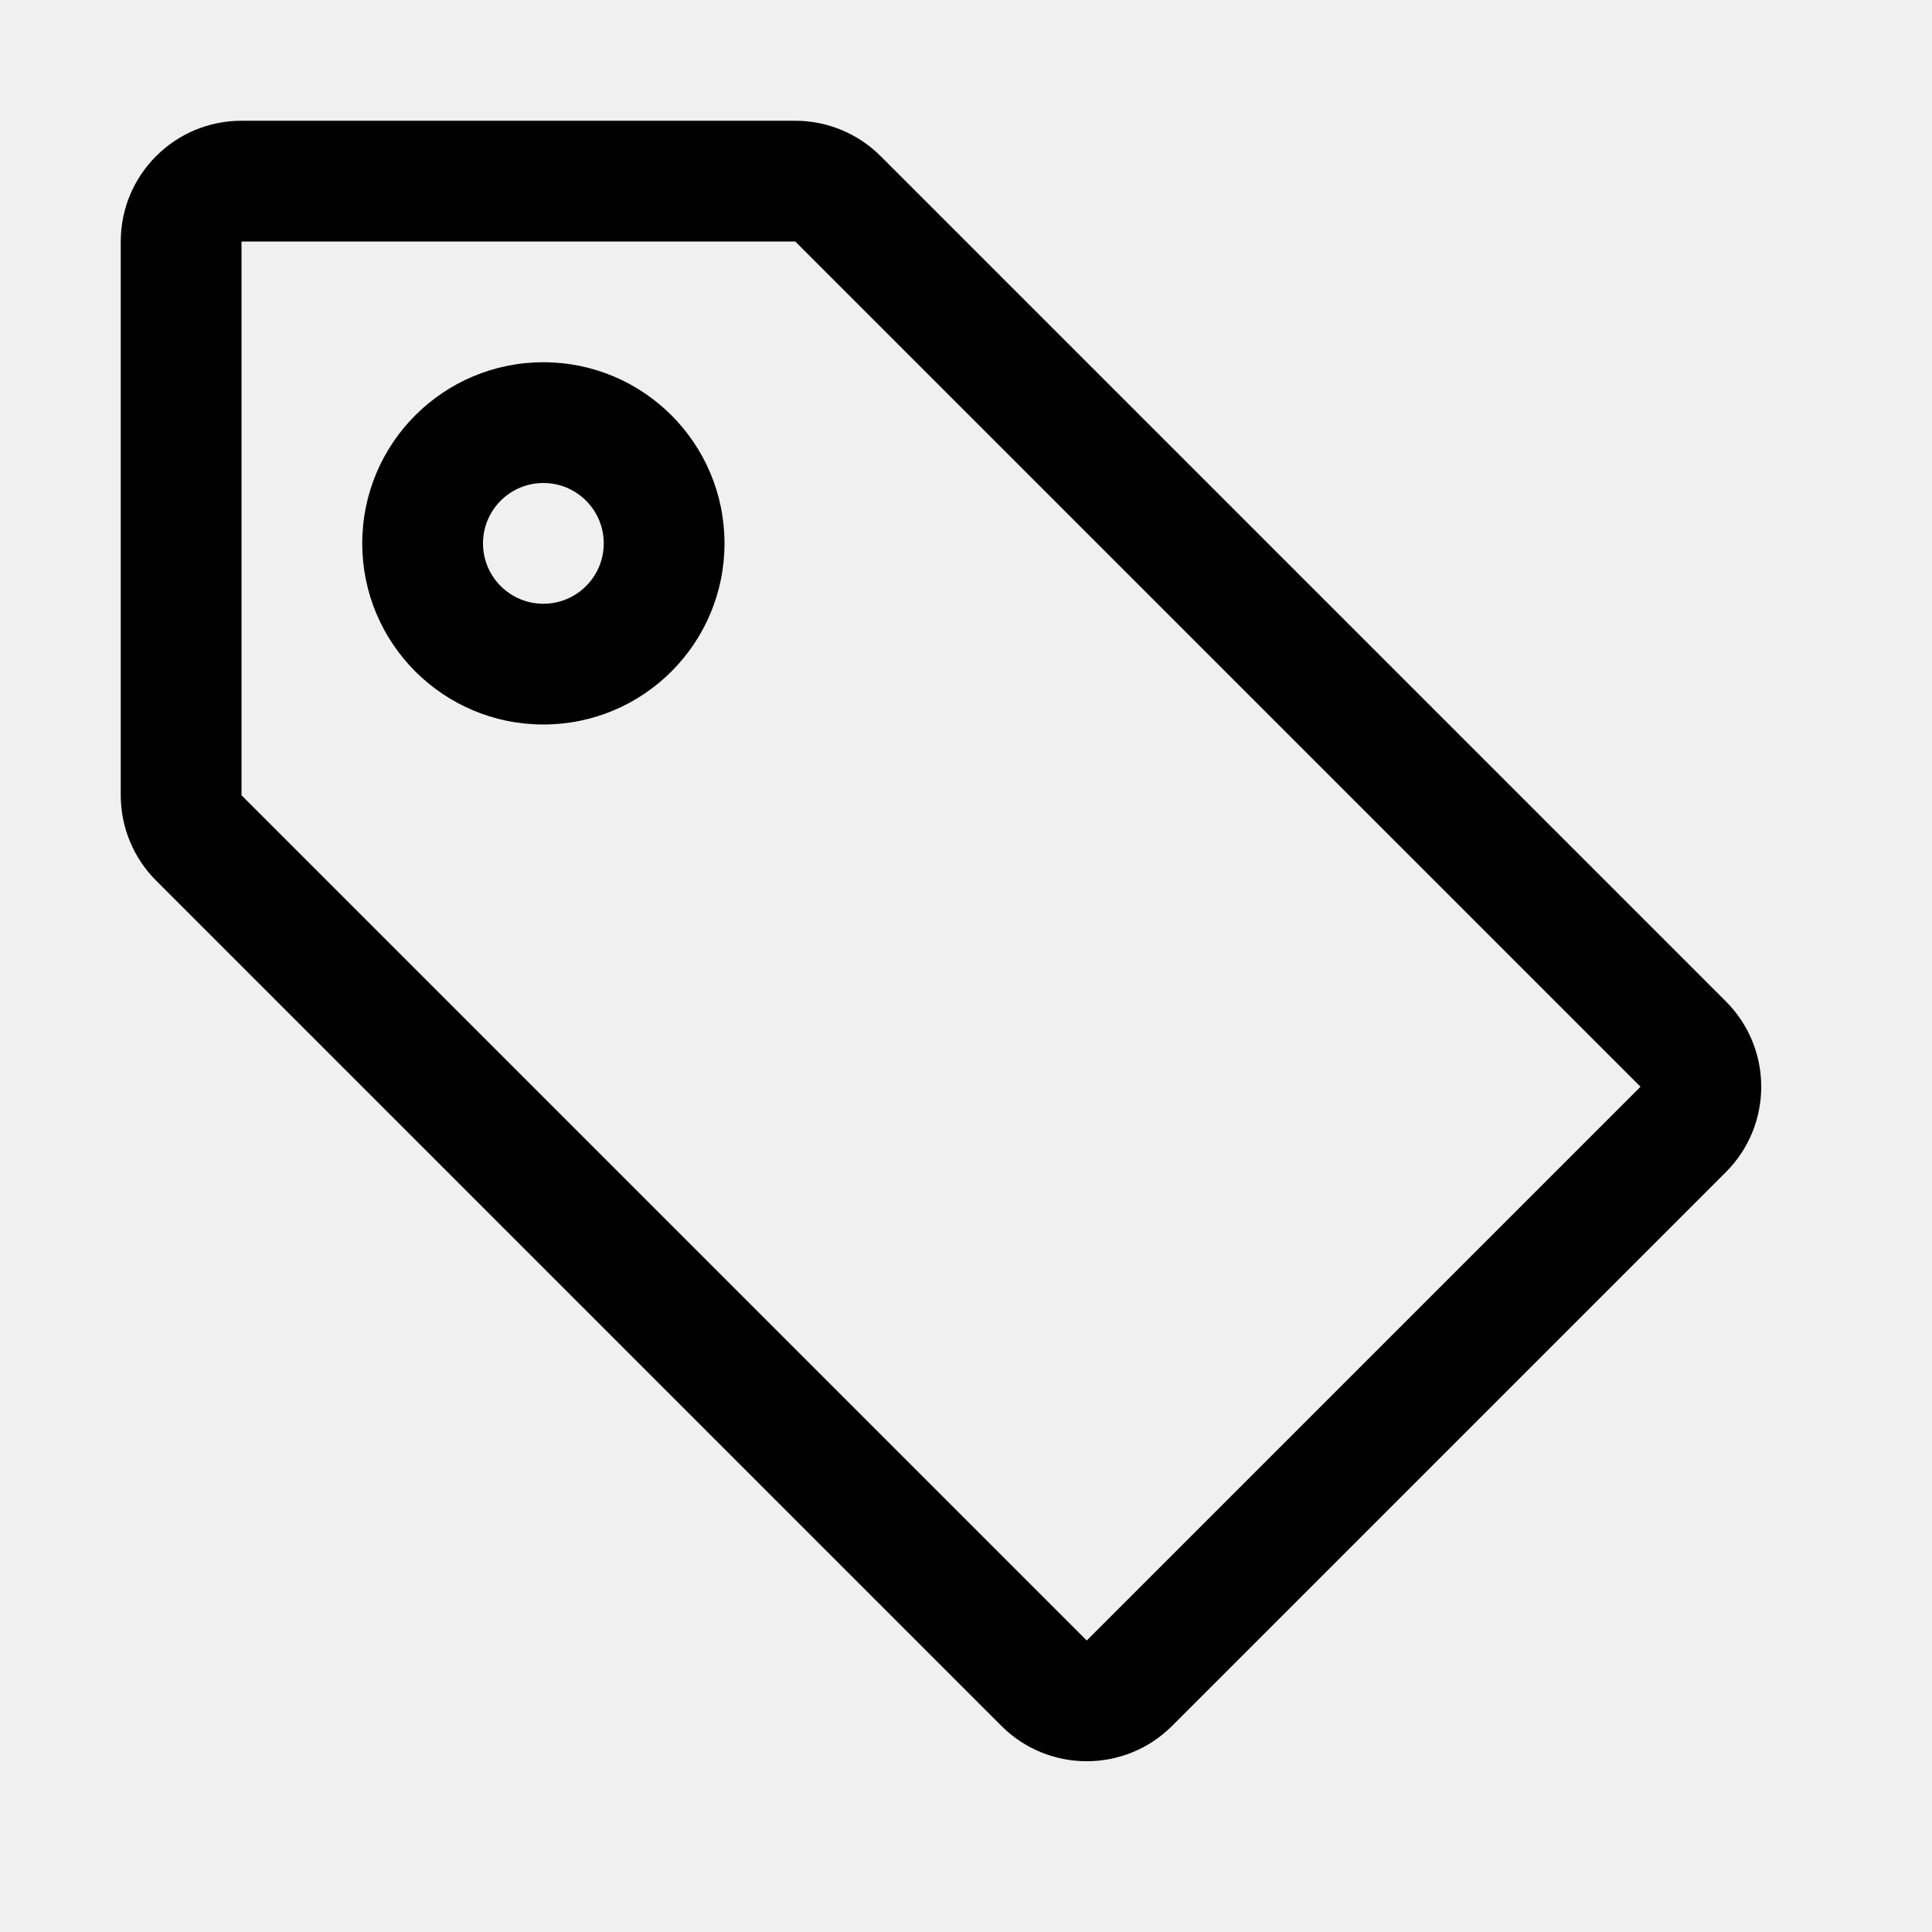
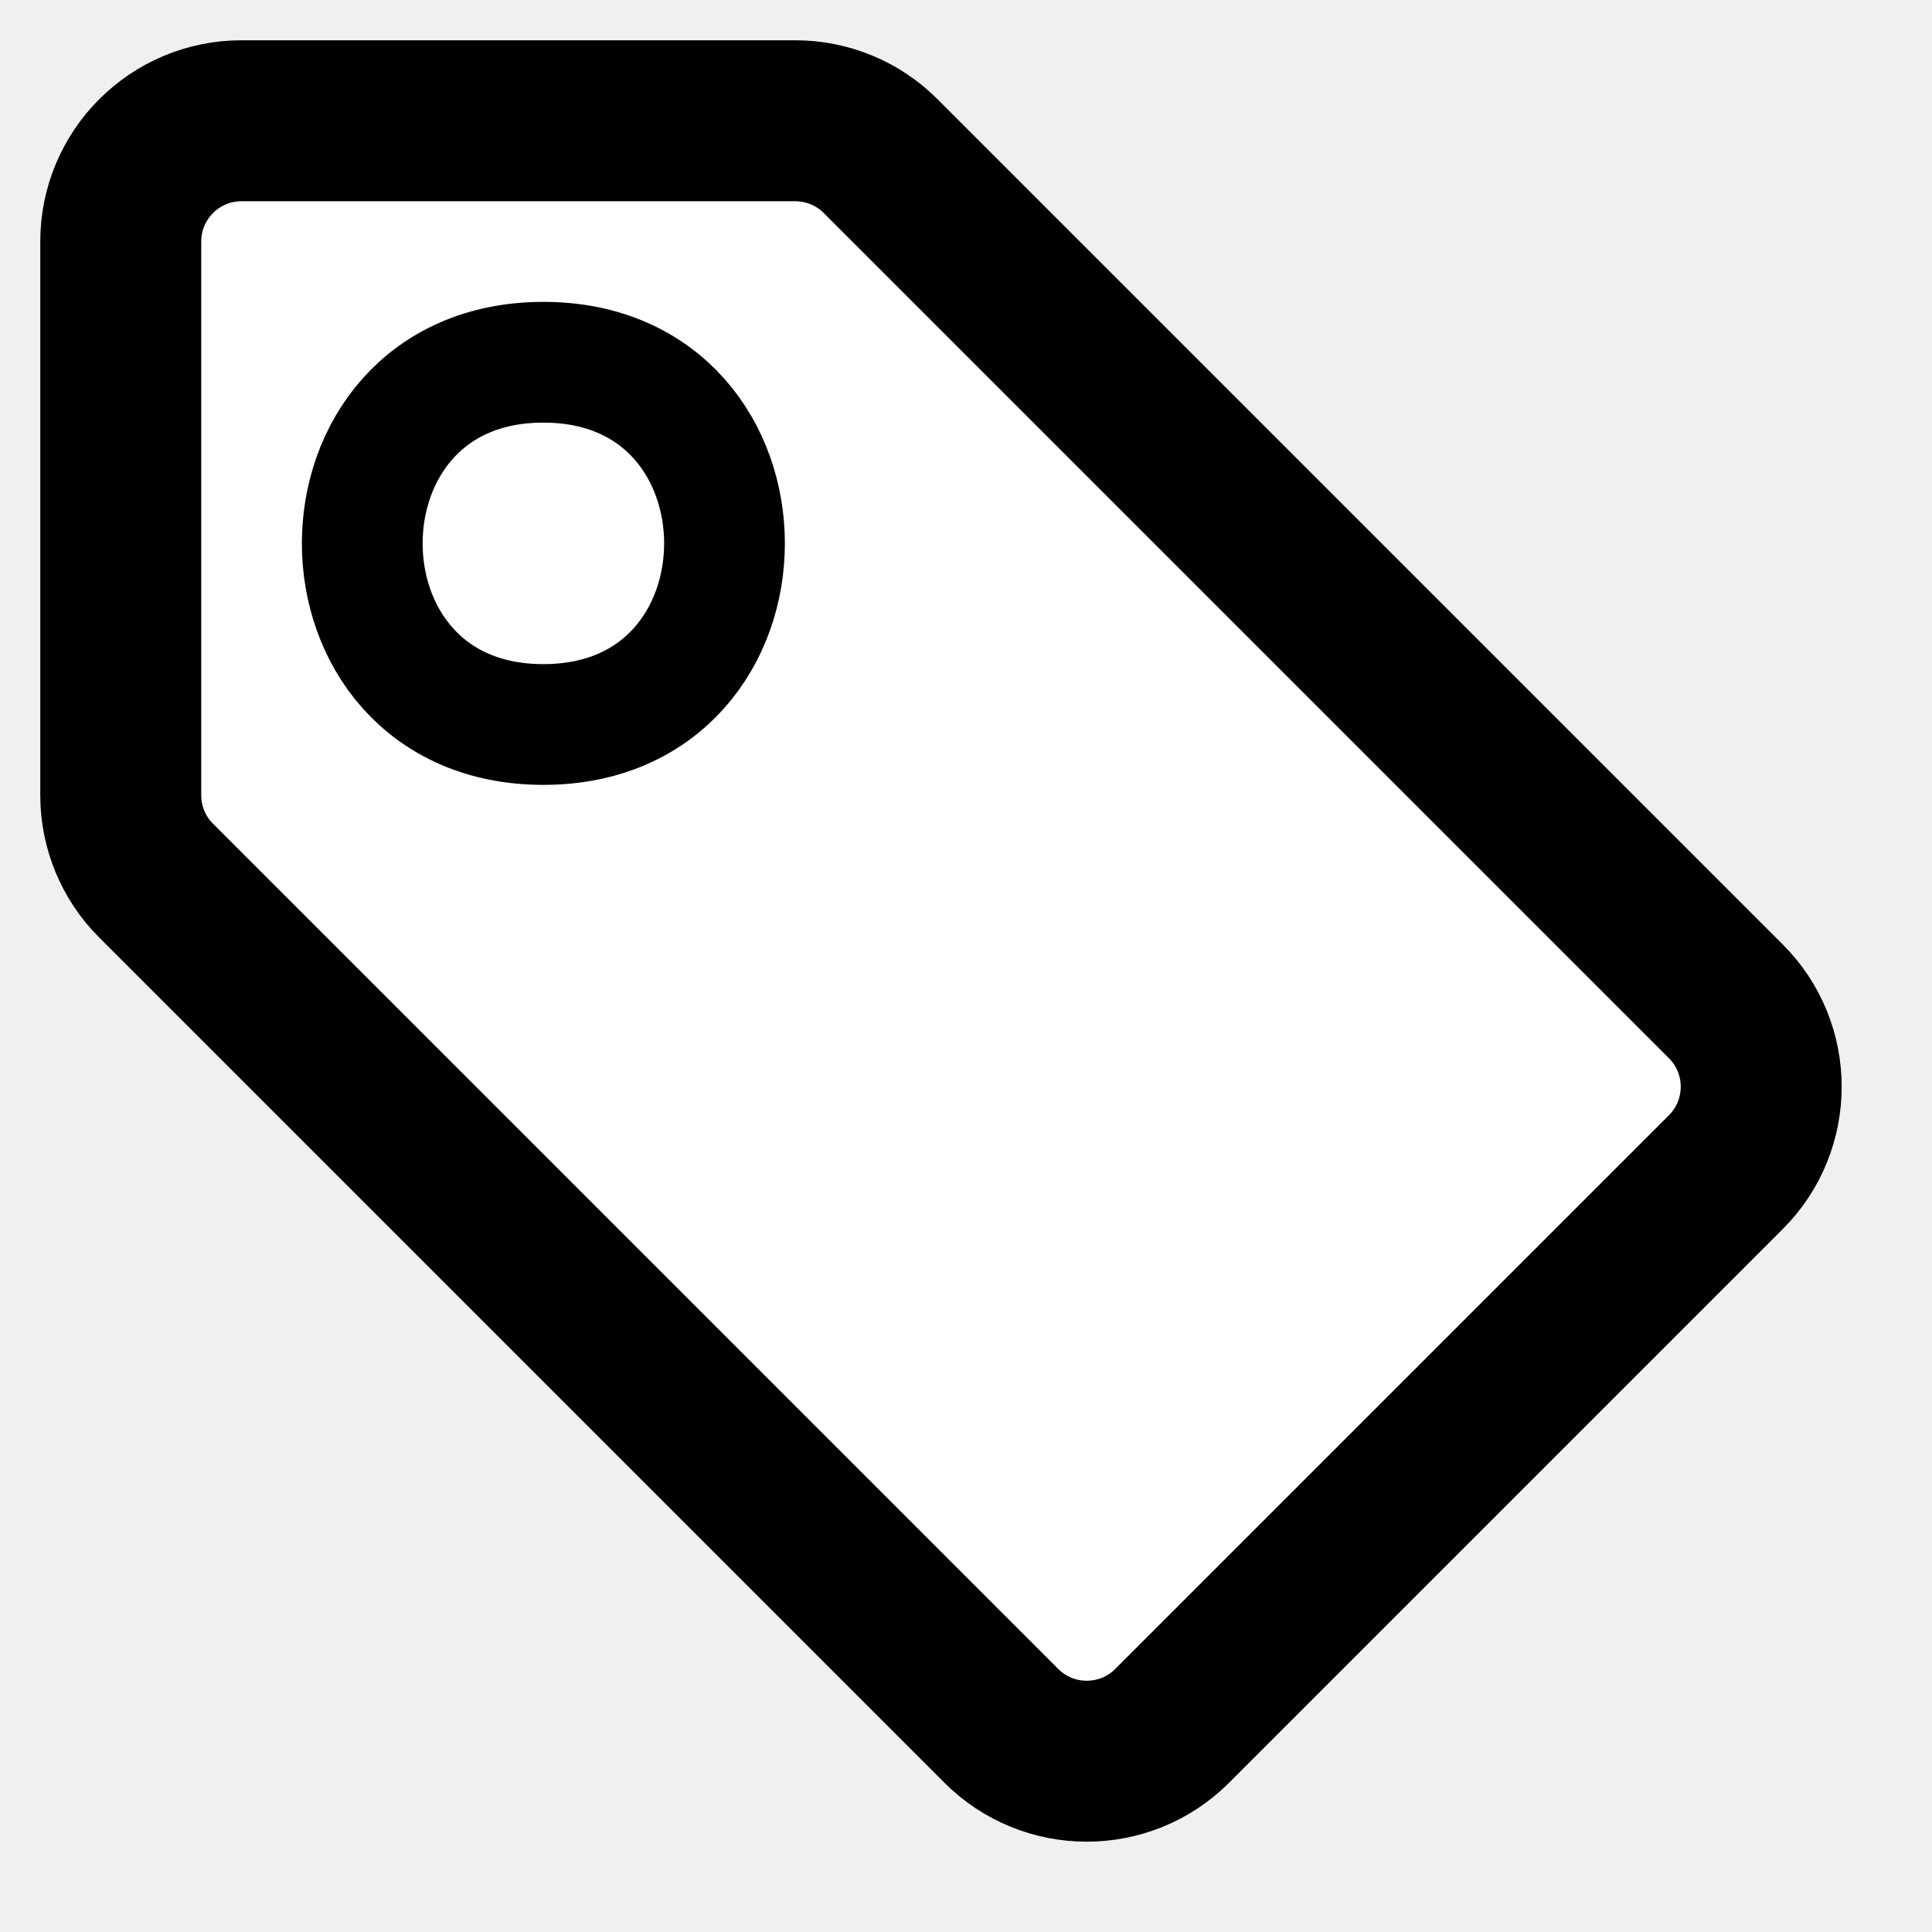
- <svg xmlns="http://www.w3.org/2000/svg" viewBox="0 0 48 48" xml:space="preserve" width="100%" height="100%">
-   <g fill="currentColor" transform="scale(3)">
-     <path fill-rule="evenodd" d="M2 2v4.586l7 7L13.586 9l-7-7zM1 2a1 1 0 0 1 1-1h4.586a1 1 0 0 1 .707.293l7 7a1 1 0 0 1 0 1.414l-4.586 4.586a1 1 0 0 1-1.414 0l-7-7A1 1 0 0 1 1 6.586z" />
-     <path fill-rule="evenodd" d="M4.5 5a.5.5 0 1 0 0-1 .5.5 0 0 0 0 1m0 1a1.5 1.5 0 1 0 0-3 1.5 1.5 0 0 0 0 3" />
+ <svg xmlns="http://www.w3.org/2000/svg" viewBox="0 0 48 48" xml:space="preserve" width="100%" height="100%" version="1.1" id="svg2">
+   <defs id="defs2" />
+   <g fill="currentColor" transform="scale(3)" id="g2">
+     <path fill-rule="evenodd" d="M 1,2 C 1,1.448 1.448,1 2,1 h 4.586 c 0.265,5.66e-5 0.52,0.105 0.707,0.293 l 7,7 c 0.39,0.39 0.39,1.024 0,1.414 l -4.586,4.586 c -0.39,0.39 -1.024,0.39 -1.414,0 l -7,-7 C 1.105,7.106 1,6.851 1,6.586 Z" id="path1" style="fill:#ffffff;fill-opacity:1;stroke:#000000;stroke-opacity:1;stroke-width:1.333;stroke-dasharray:none" />
+     <path fill-rule="evenodd" d="M 4.5,6 C 6.5,6 6.5,3 4.5,3 2.5,3 2.5,6 4.5,6" id="path2" style="fill:#ffffff;fill-opacity:1;stroke:#000000;stroke-opacity:1;stroke-width:1;stroke-dasharray:none" />
  </g>
</svg>
